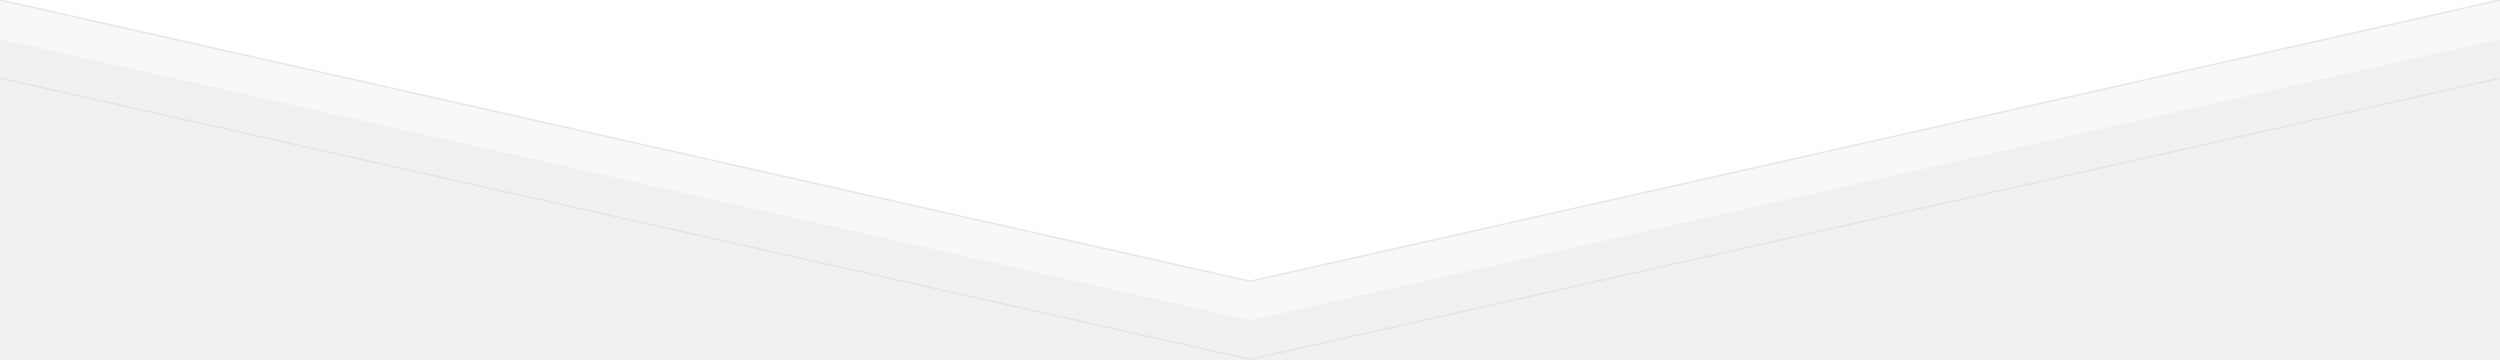
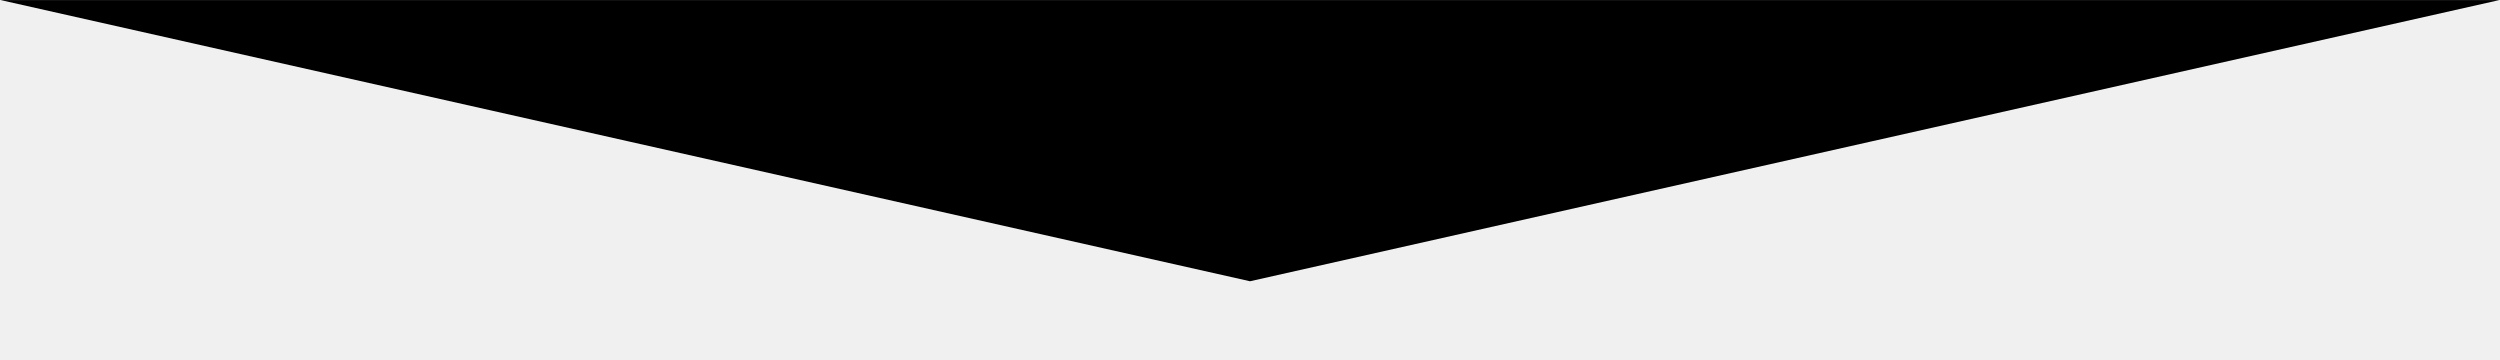
- <svg xmlns="http://www.w3.org/2000/svg" width="3200px" height="460px" viewBox="0 0 3200 460" zoomAndPan="disable">
-   <style type="text/css">
- 		line { stroke-width: 2px; }
- 		line.upper { stroke: rgba(224,224,224,0.75); }
- 		line.lower { stroke: rgba(224,224,224,0.75); }
- 		polygon.one { fill: #f8f8f8; }
- 		polygon.two { fill: #ffffff; }
-     </style>
-   <polygon points="0,50 1600,410 3200,50 3200,0 0,0" class="one" />
-   <polygon points="0,0 1600,360 3200,0 3200,0 0,0" class="two" />
-   <line x1="0" y1="0" x2="1600" y2="360" class="upper" />
-   <line x1="1600" y1="360" x2="3200" y2="0" class="upper" />
-   <line x1="0" y1="100" x2="1600" y2="460" class="lower" />
-   <line x1="1600" y1="460" x2="3200" y2="100" class="lower" />
+ <svg xmlns="http://www.w3.org/2000/svg" version="1.0" width="13333pt" height="1917pt" viewBox="0 0 13333 1917" preserveAspectRatio="xMidYMid meet">
+   <g transform="translate(0,1917) scale(0.1,-0.1)" fill="#000000" stroke="none">
+     <path d="M130 19144 c58 -13 15052 -3388 33320 -7499 l33215 -7475 33195 7470 c18257 4109 33251 7484 33320 7500 l125 28 -66640 0 -66640 0 105 -24z" />
+   </g>
</svg>
